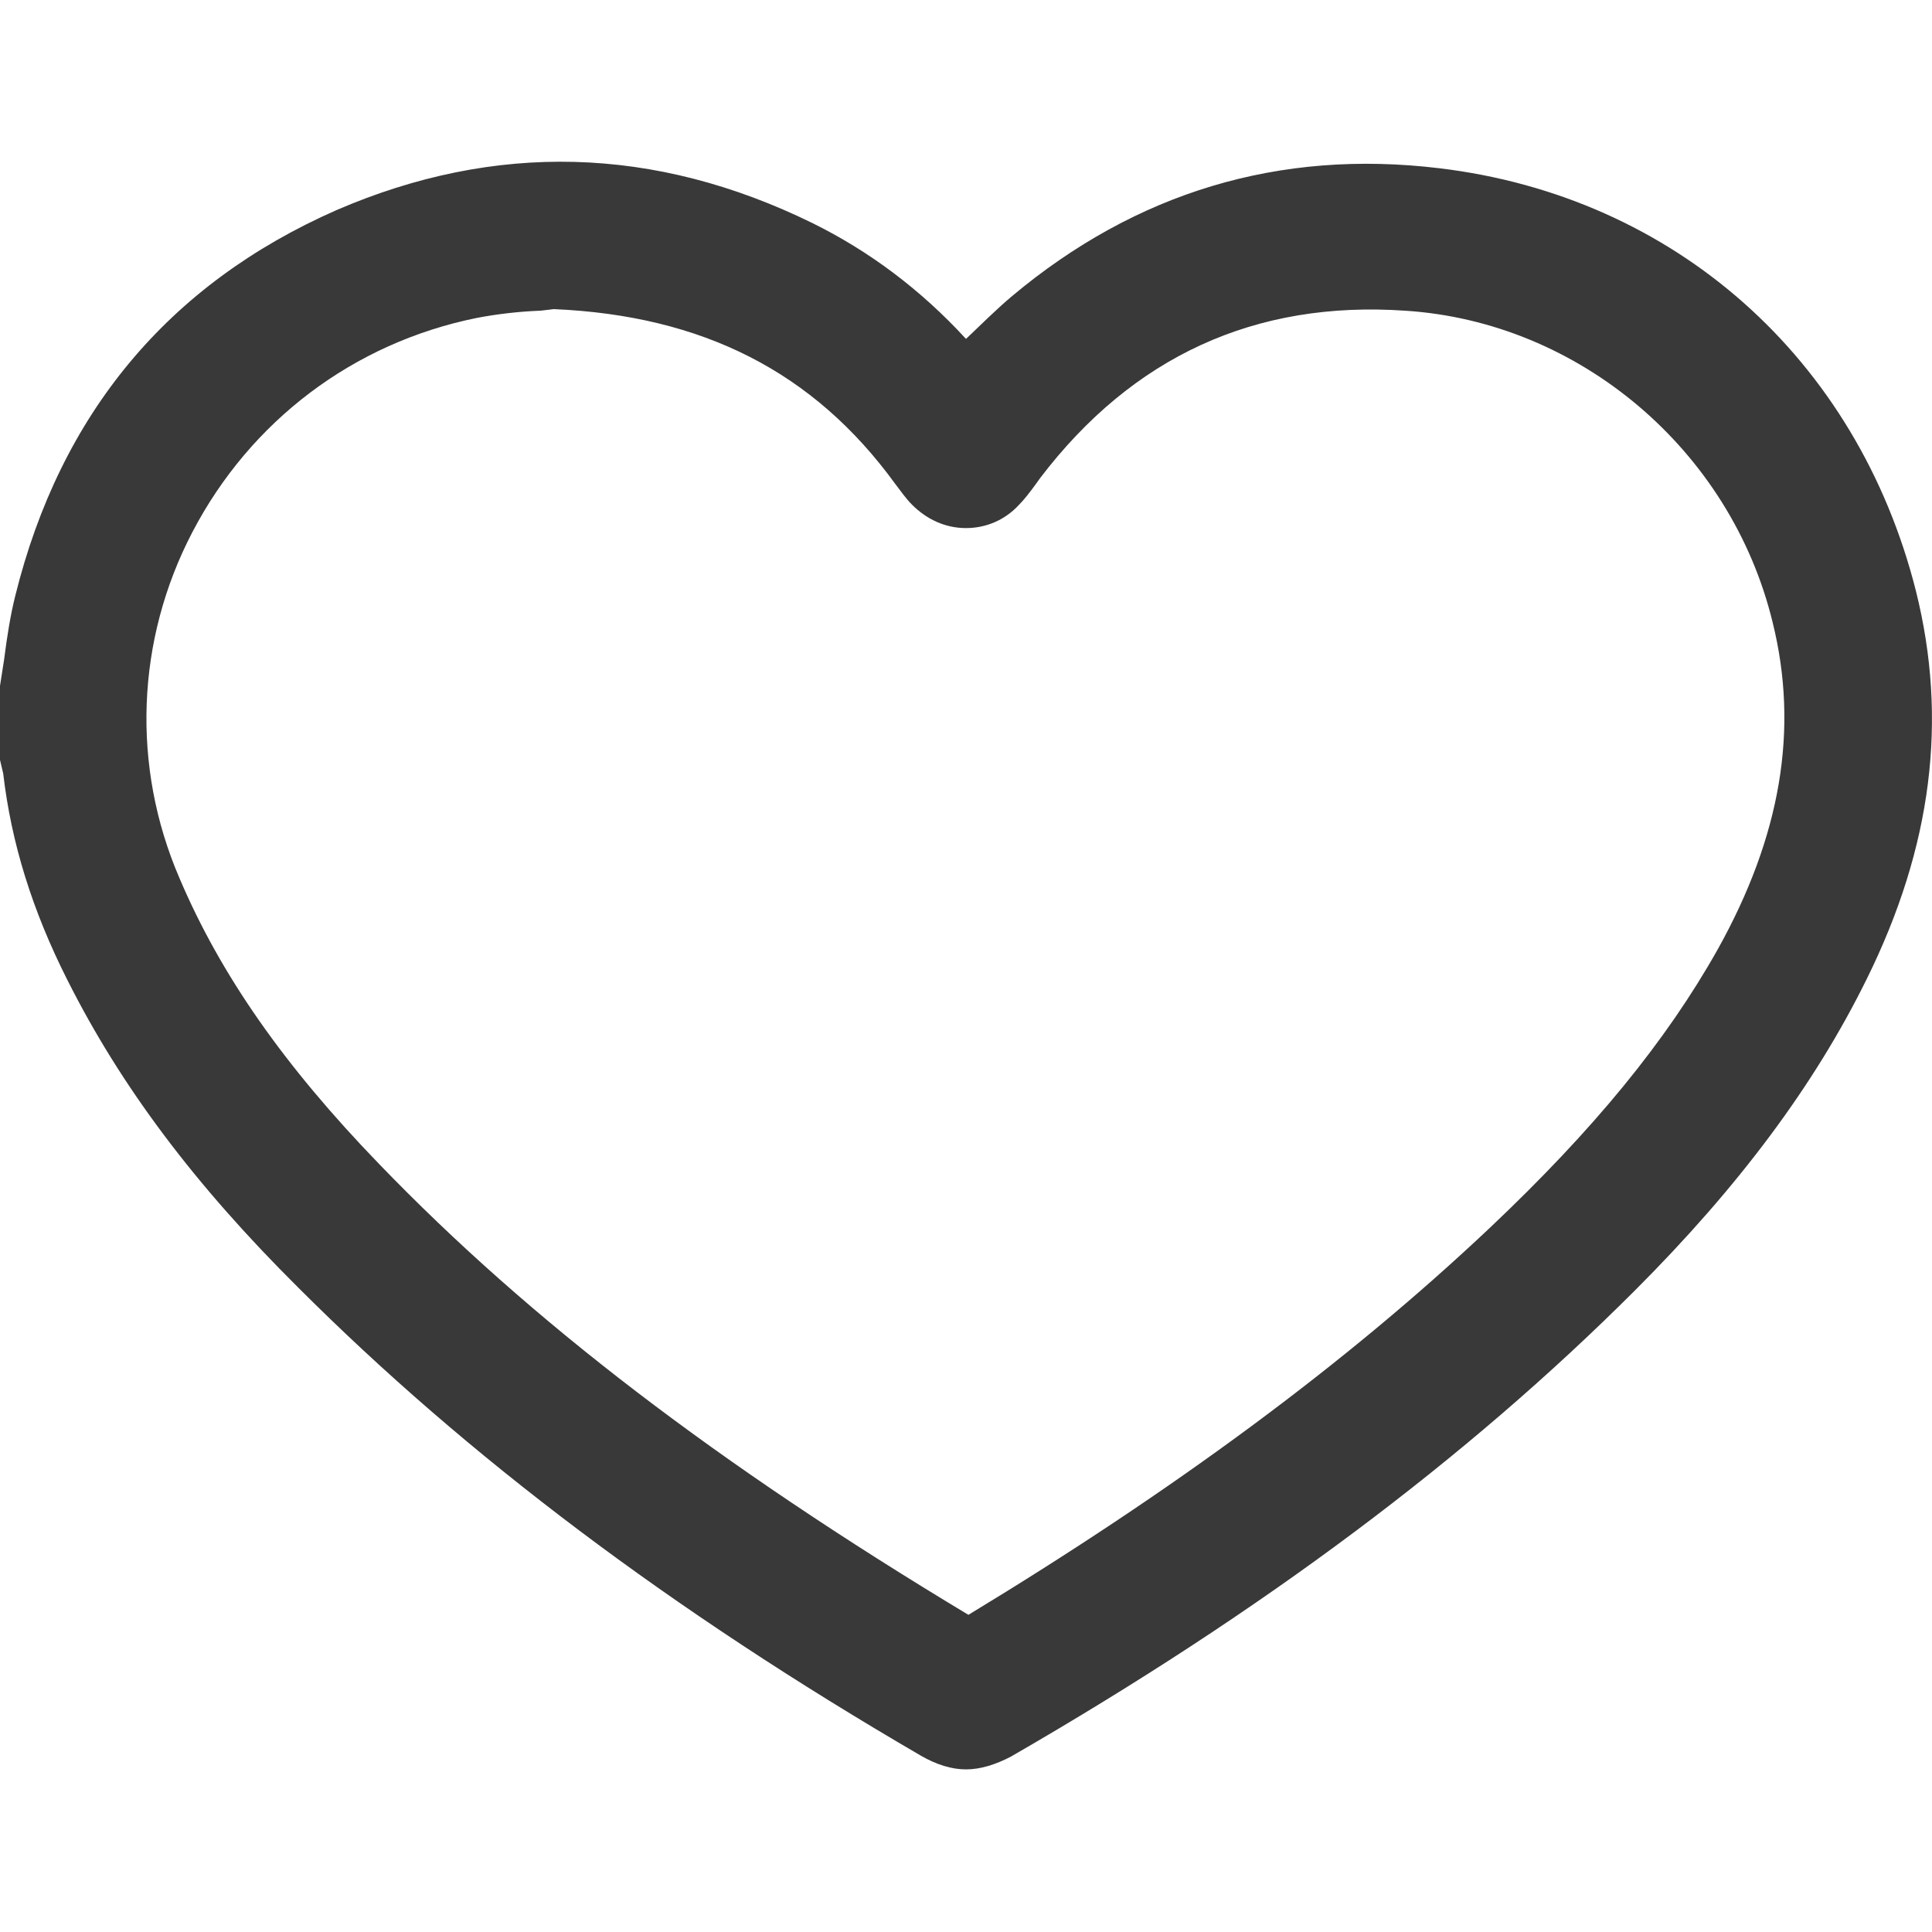
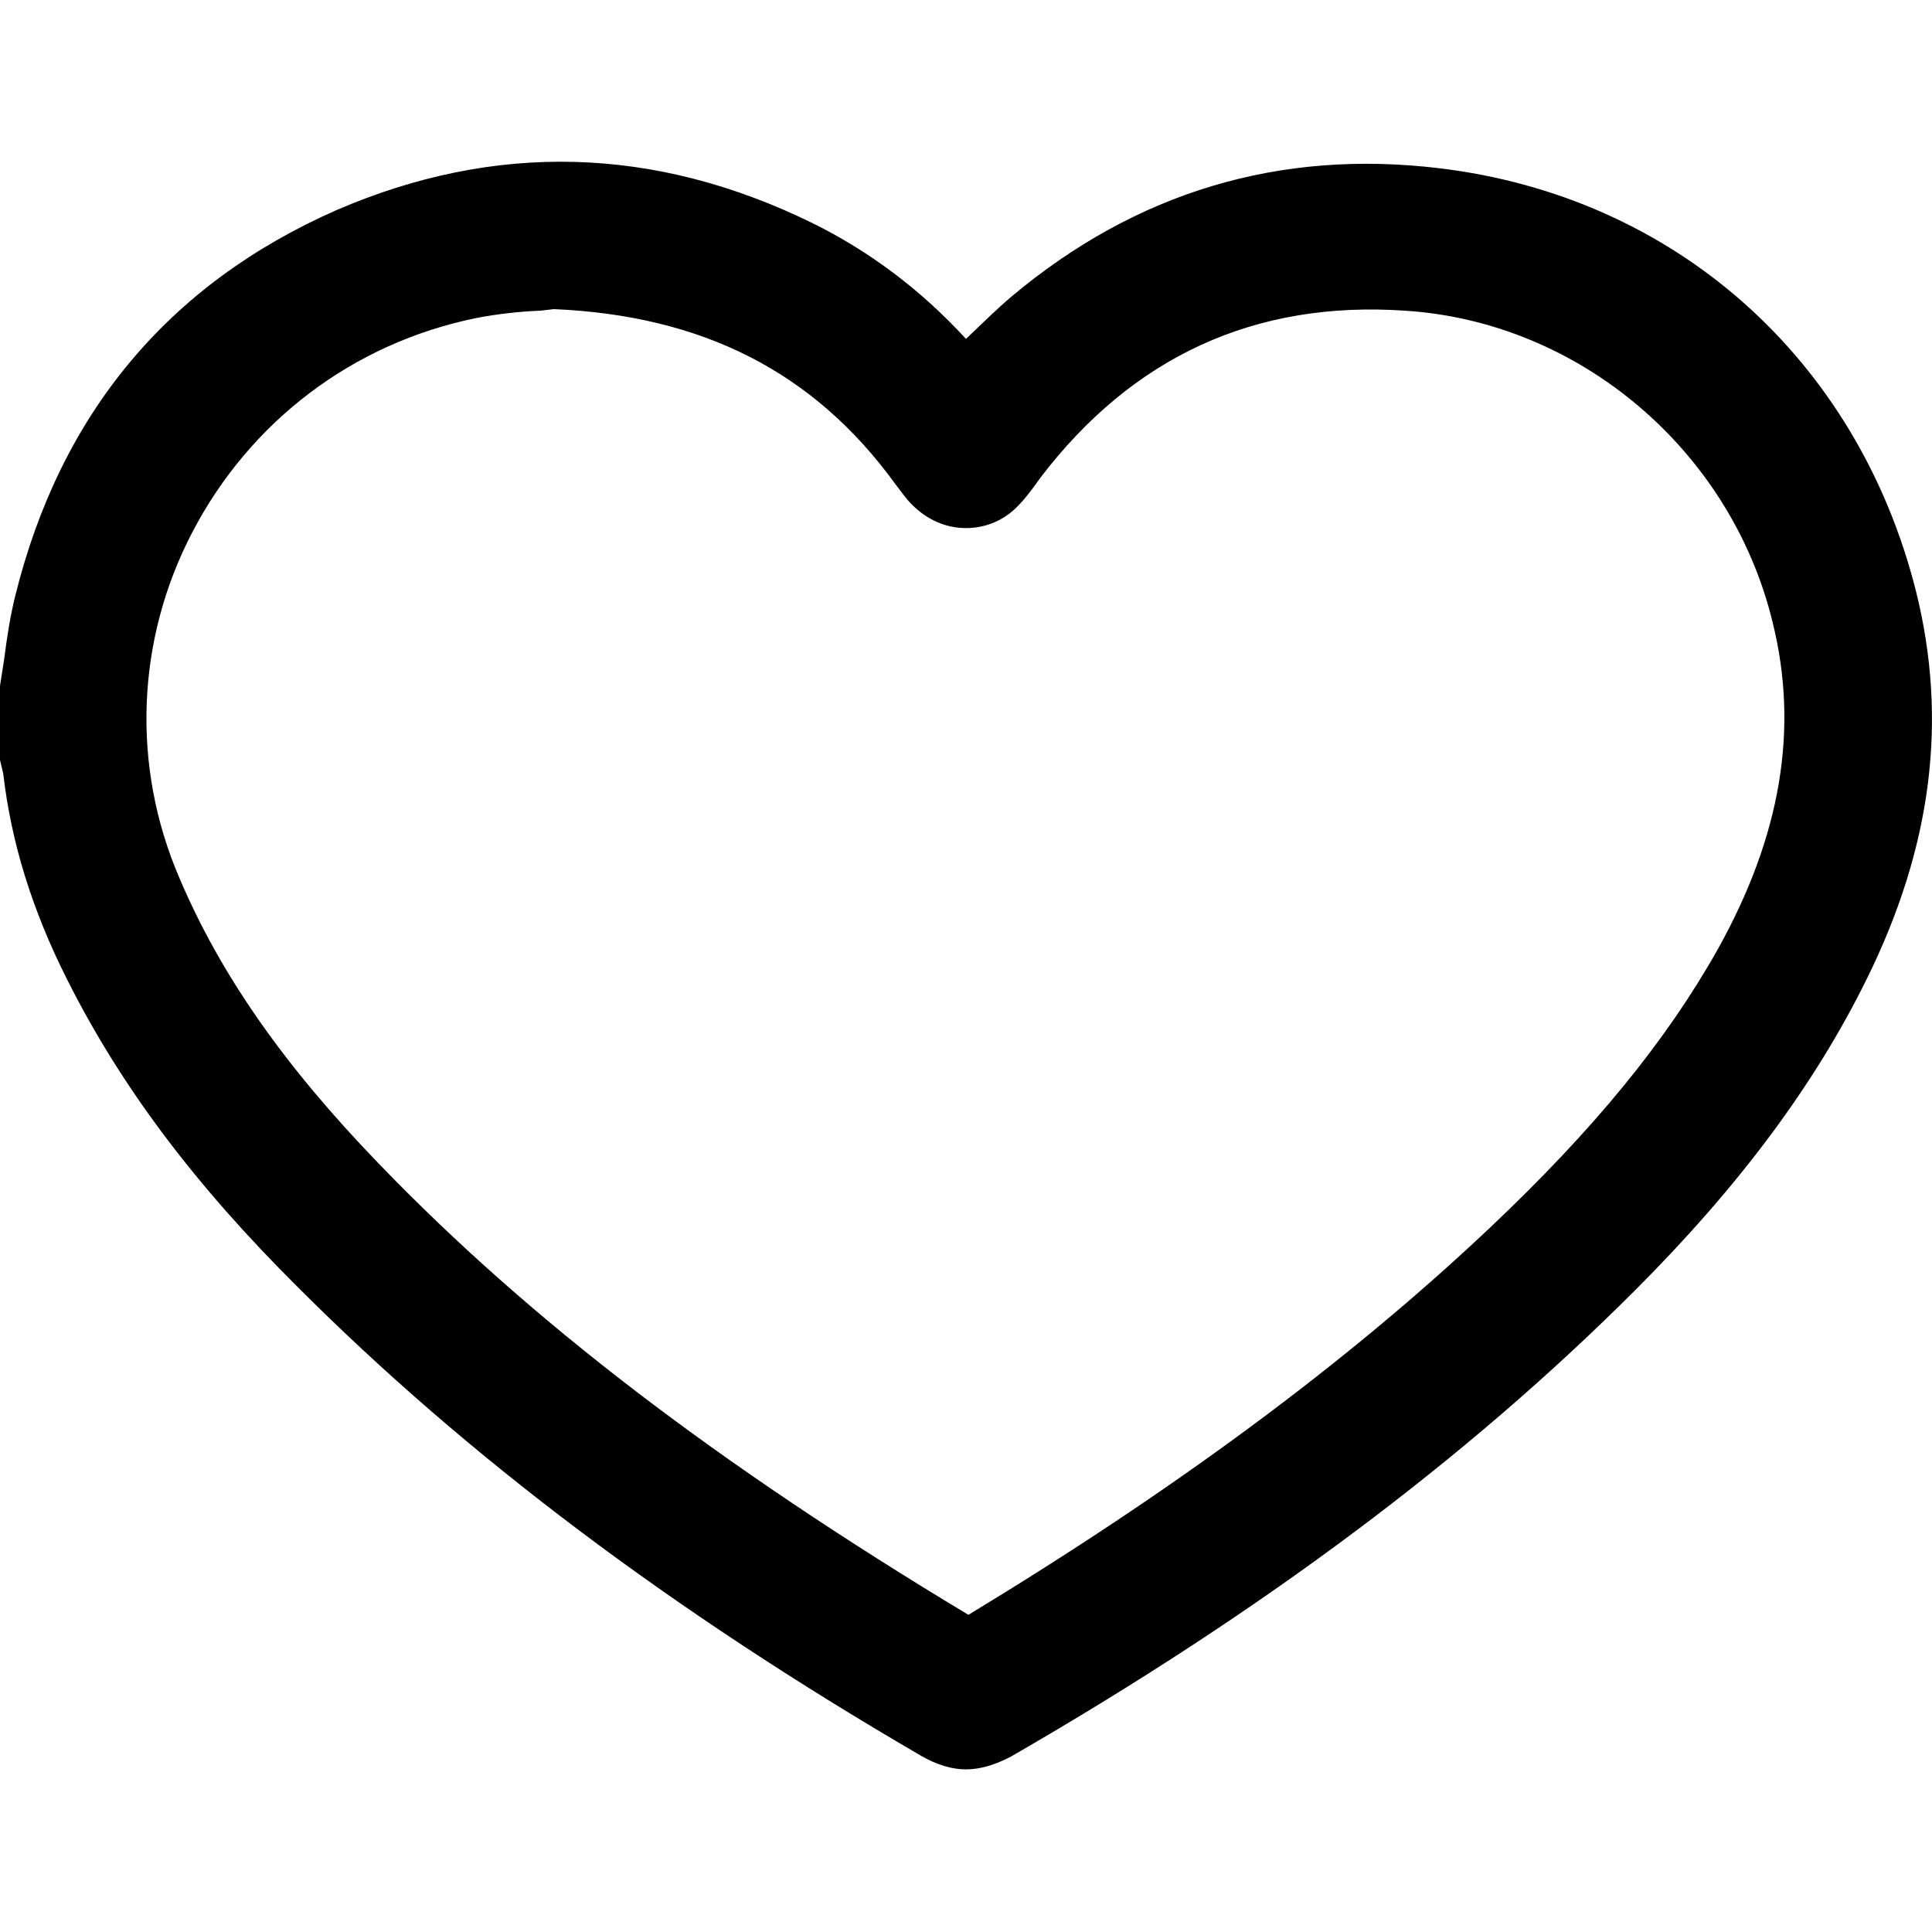
<svg xmlns="http://www.w3.org/2000/svg" id="Layer_5" version="1.1" viewBox="0 0 24 24">
-   <defs>
-     <style>
-       .st0 {
-         fill: #393939;
-       }
-     </style>
-   </defs>
-   <path class="st0" d="M23.8,7.34c-.73-2.89-3-4.9-5.92-5.25-1.99-.24-3.77.3-5.31,1.59-.19.16-.37.34-.57.53-.56-.61-1.2-1.09-1.91-1.44-1.96-.96-3.94-1.01-5.91-.16C2.09,3.53.75,5.14.19,7.4c-.06.24-.1.49-.14.8L0,8.52v.92s.04.17.04.17c.1.86.36,1.7.8,2.57.66,1.31,1.57,2.53,2.87,3.82,2.09,2.09,4.62,4,7.73,5.81.19.11.38.17.56.17s.37-.06.56-.16c3.12-1.8,5.66-3.7,7.75-5.79,1.29-1.29,2.23-2.55,2.88-3.87.81-1.64,1.01-3.22.61-4.82ZM6.71,3.86l.17-.02c1.85.08,3.23.78,4.24,2.17.07.09.13.18.21.26.18.18.41.29.67.29.25,0,.48-.1.65-.28.07-.07.14-.16.22-.27l.05-.07c1.15-1.51,2.67-2.21,4.54-2.08,2.16.14,4.04,1.73,4.56,3.87.33,1.33.1,2.66-.68,4.06-.64,1.14-1.54,2.24-2.83,3.46-1.8,1.7-3.94,3.27-6.48,4.81-3.11-1.87-5.44-3.65-7.32-5.6-1.18-1.22-1.97-2.35-2.48-3.55-.6-1.39-.54-2.96.16-4.3.72-1.38,2-2.35,3.53-2.66.26-.05.53-.08.78-.09Z" />
+   <path d="M23.8,7.34c-.73-2.89-3-4.9-5.92-5.25-1.99-.24-3.77.3-5.31,1.59-.19.16-.37.34-.57.53-.56-.61-1.2-1.09-1.91-1.44-1.96-.96-3.94-1.01-5.91-.16C2.09,3.53.75,5.14.19,7.4c-.06.24-.1.49-.14.8L0,8.52v.92s.04.17.04.17c.1.86.36,1.7.8,2.57.66,1.31,1.57,2.53,2.87,3.82,2.09,2.09,4.62,4,7.73,5.81.19.11.38.17.56.17s.37-.06.56-.16c3.12-1.8,5.66-3.7,7.75-5.79,1.29-1.29,2.23-2.55,2.88-3.87.81-1.64,1.01-3.22.61-4.82ZM6.71,3.86l.17-.02c1.85.08,3.23.78,4.24,2.17.07.09.13.18.21.26.18.18.41.29.67.29.25,0,.48-.1.65-.28.07-.07.14-.16.22-.27l.05-.07c1.15-1.51,2.67-2.21,4.54-2.08,2.16.14,4.04,1.73,4.56,3.87.33,1.33.1,2.66-.68,4.06-.64,1.14-1.54,2.24-2.83,3.46-1.8,1.7-3.94,3.27-6.48,4.81-3.11-1.87-5.44-3.65-7.32-5.6-1.18-1.22-1.97-2.35-2.48-3.55-.6-1.39-.54-2.96.16-4.3.72-1.38,2-2.35,3.53-2.66.26-.05.53-.08.78-.09Z" />
</svg>
